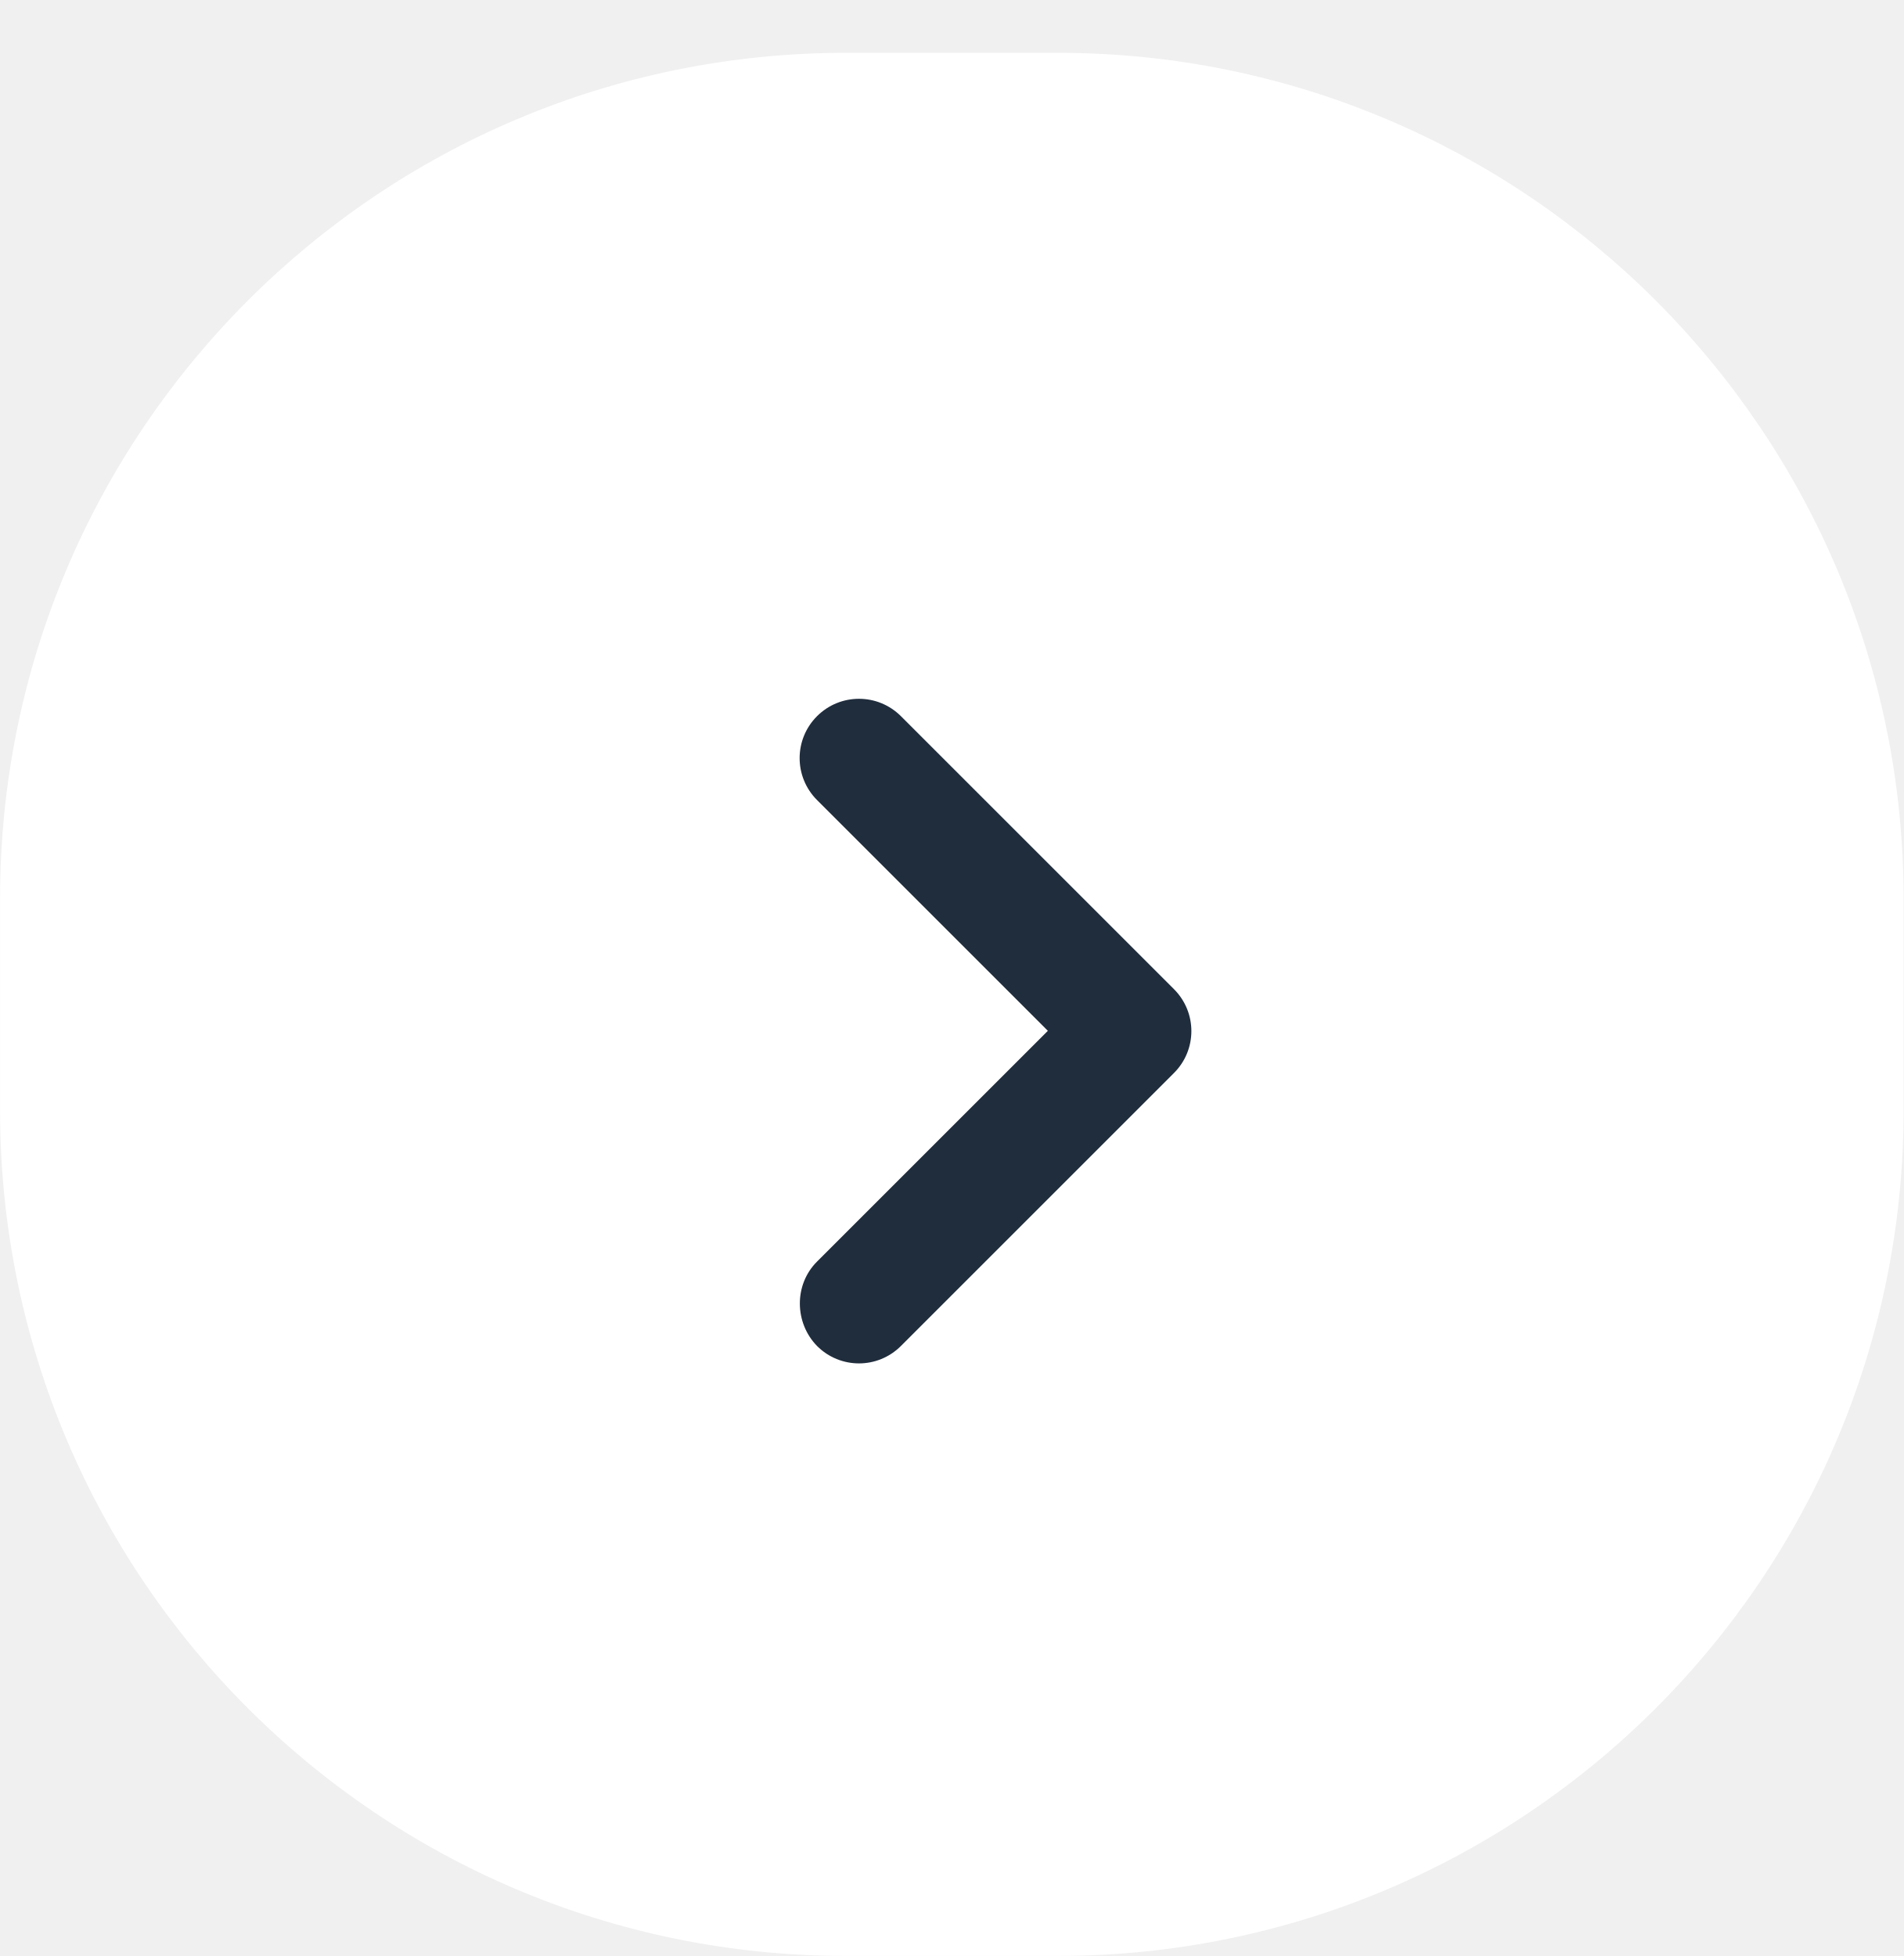
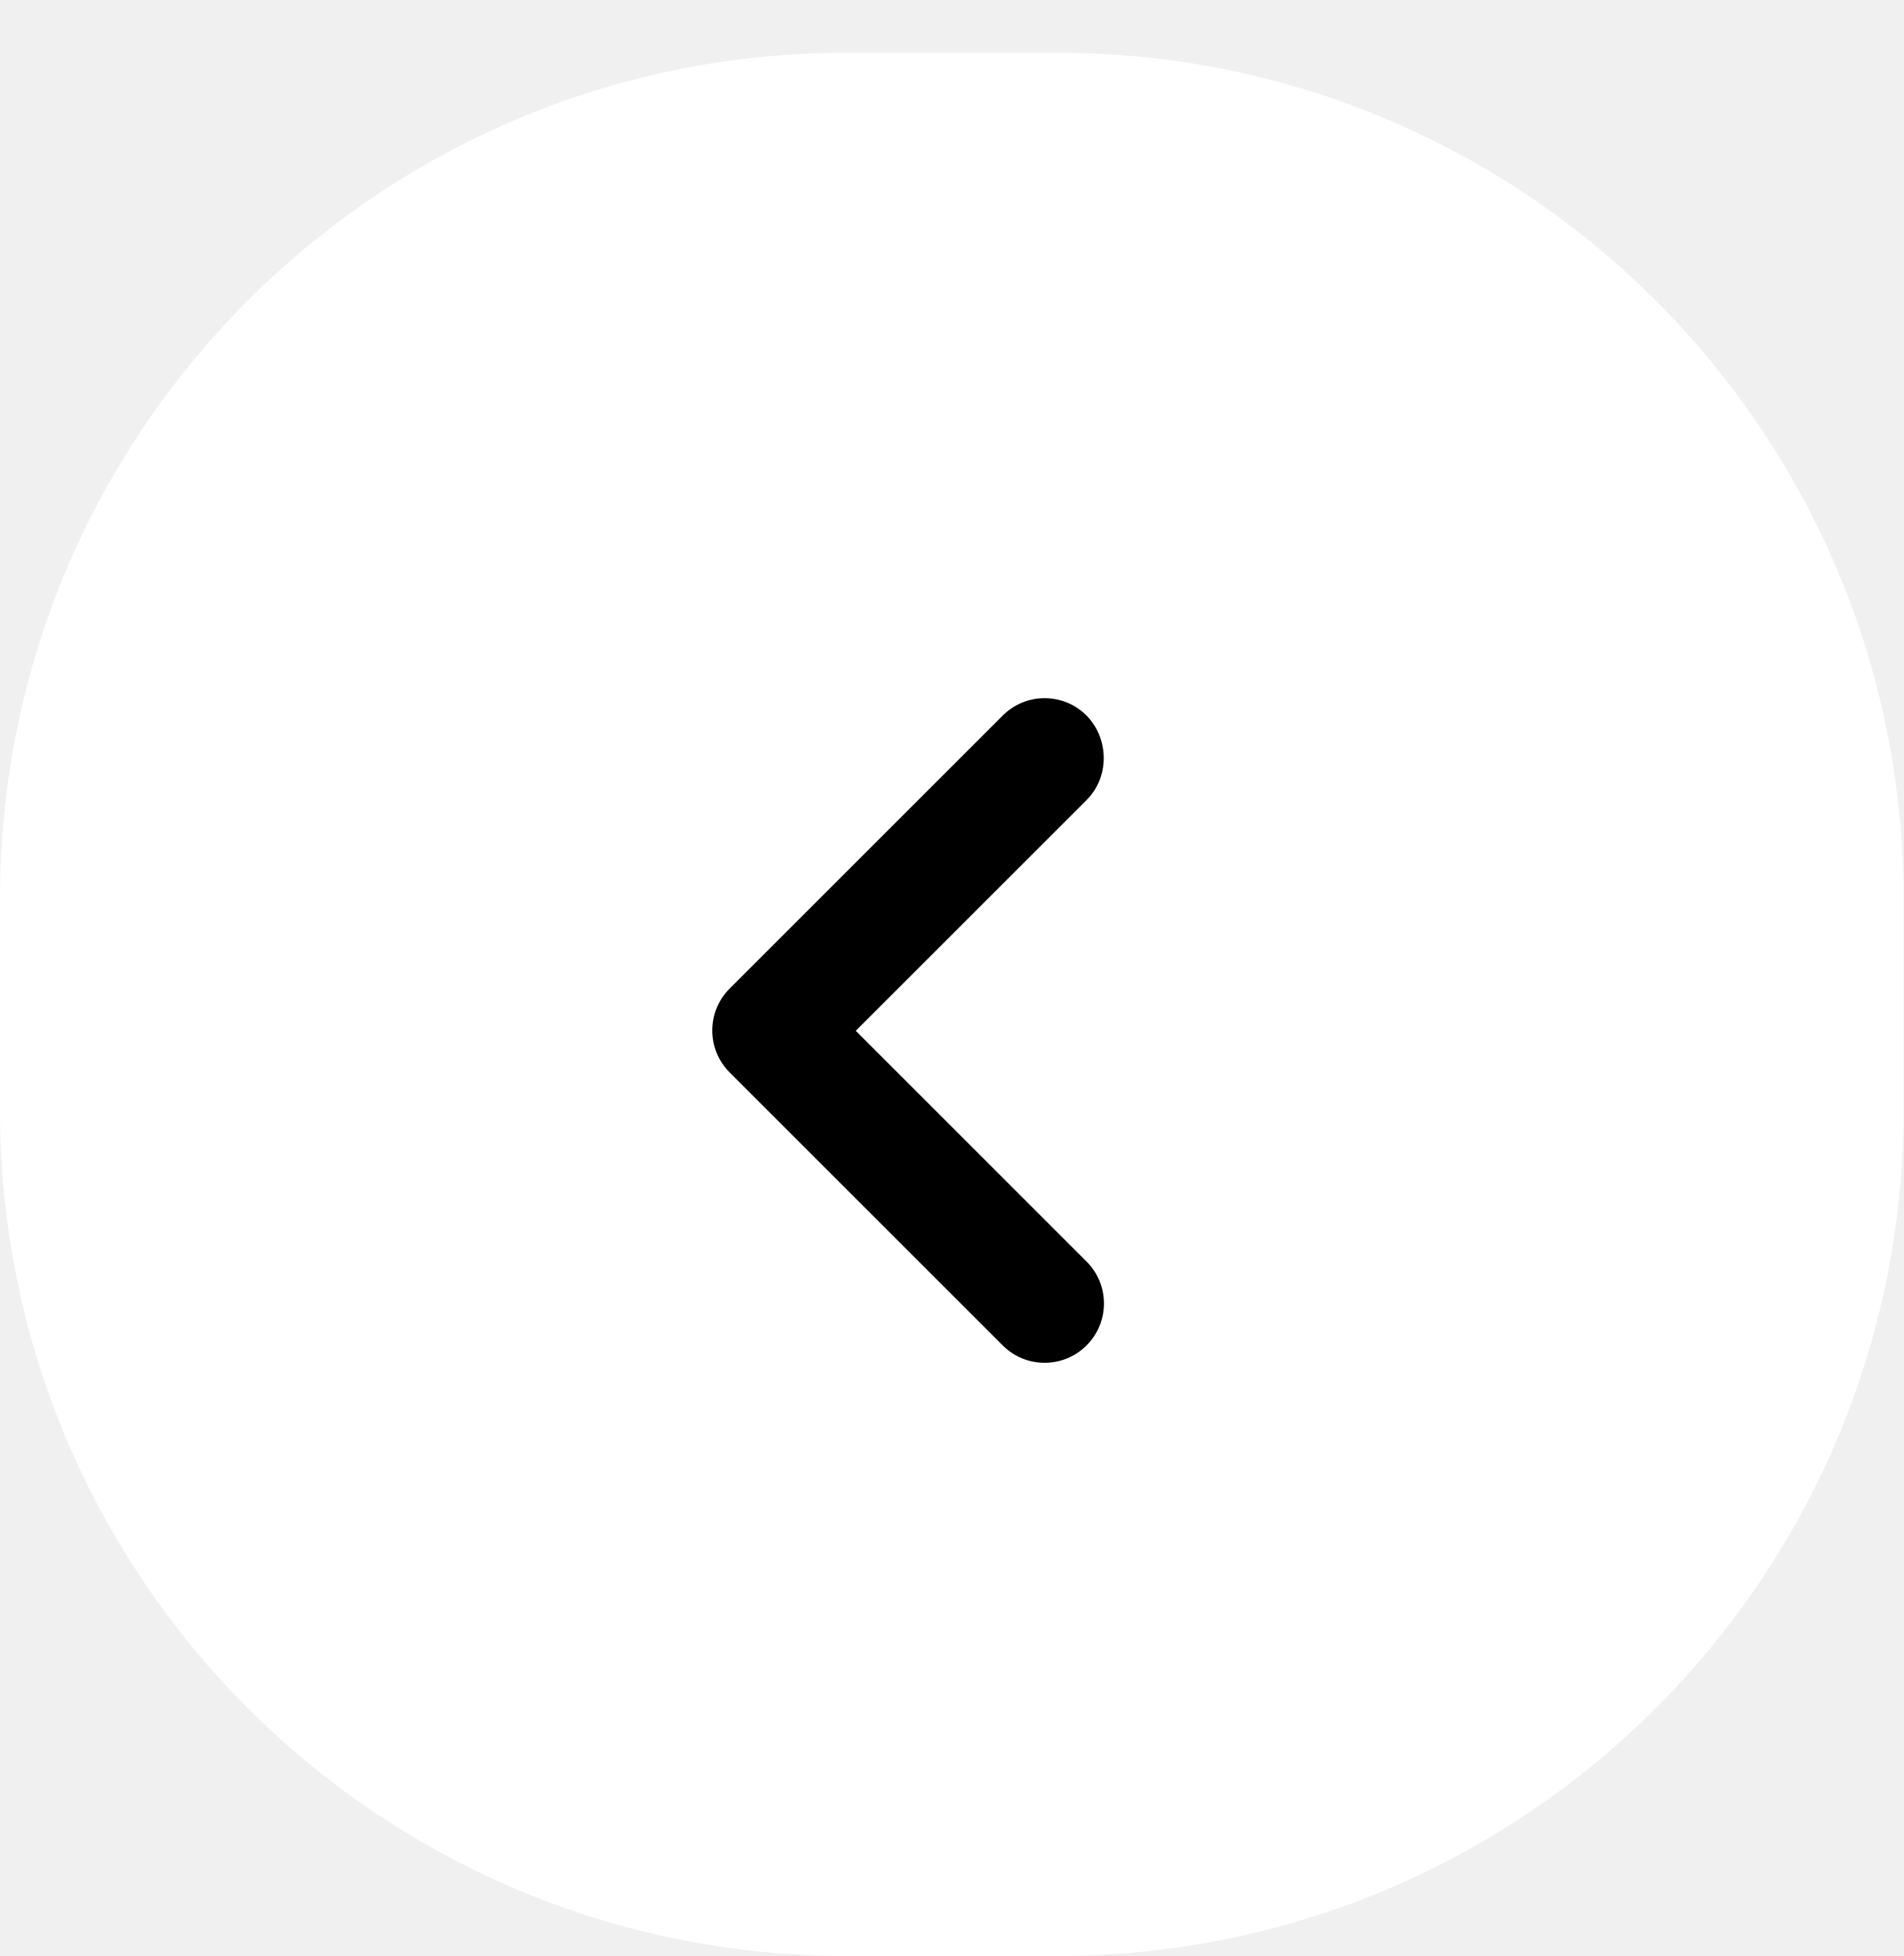
<svg xmlns="http://www.w3.org/2000/svg" width="36" height="37" viewBox="0 0 36 37" fill="none">
-   <rect x="0.501" y="1.499" width="35" height="35" rx="15.5" fill="white" stroke="#fff" />
-   <path d="M15.452 23.864L19.817 19.499L15.452 15.134C15.013 14.695 15.013 13.986 15.452 13.547C15.891 13.109 16.599 13.109 17.038 13.547L22.202 18.711C22.641 19.15 22.641 19.859 22.202 20.297L17.038 25.461C16.599 25.9 15.891 25.9 15.452 25.461C15.024 25.022 15.013 24.302 15.452 23.864Z" fill="#202D3D" />
+   <rect x="35.501" y="36.499" width="35" height="35" rx="15.5" transform="rotate(-180 35.5005 36.4987)" fill="white" stroke="#fff" />
+   <path d="M20.549 15.134L16.184 19.499L20.549 23.864C20.988 24.302 20.988 25.011 20.549 25.45C20.11 25.889 19.402 25.889 18.963 25.45L13.799 20.286C13.361 19.847 13.361 19.139 13.799 18.7L18.963 13.536C19.402 13.097 20.11 13.097 20.549 13.536C20.977 13.975 20.988 14.695 20.549 15.134Z" fill="#000" />
</svg>
